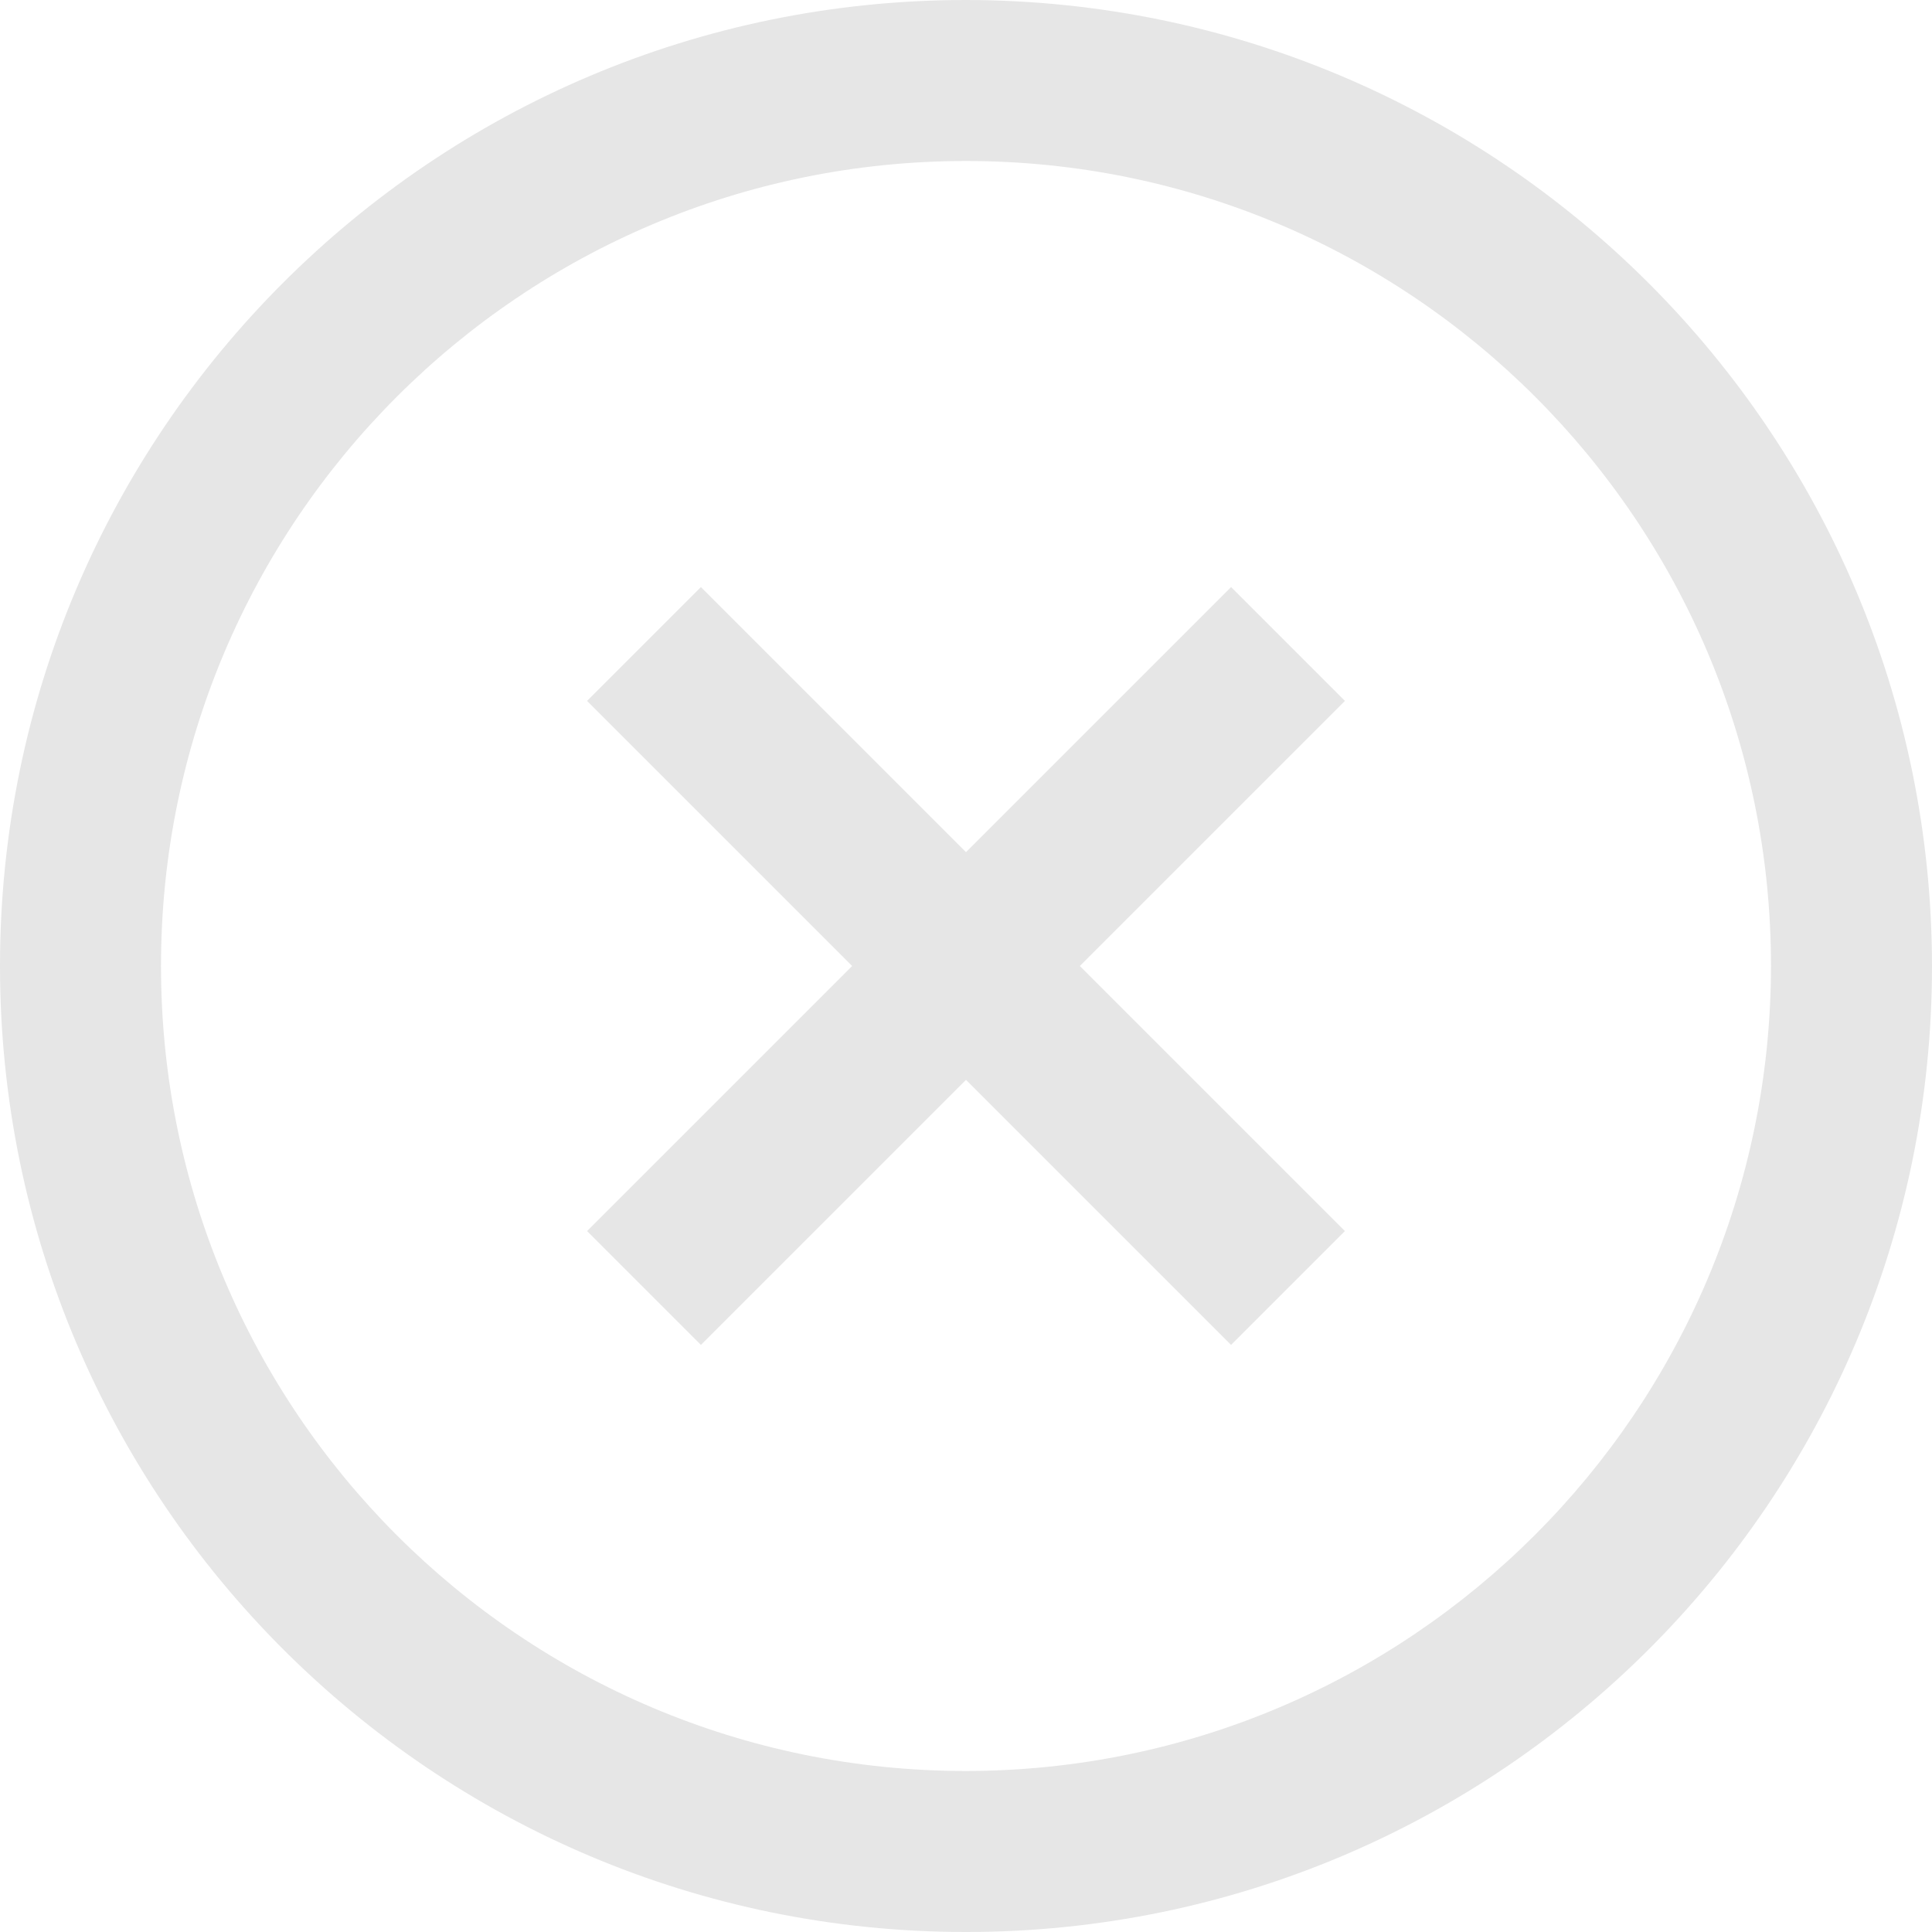
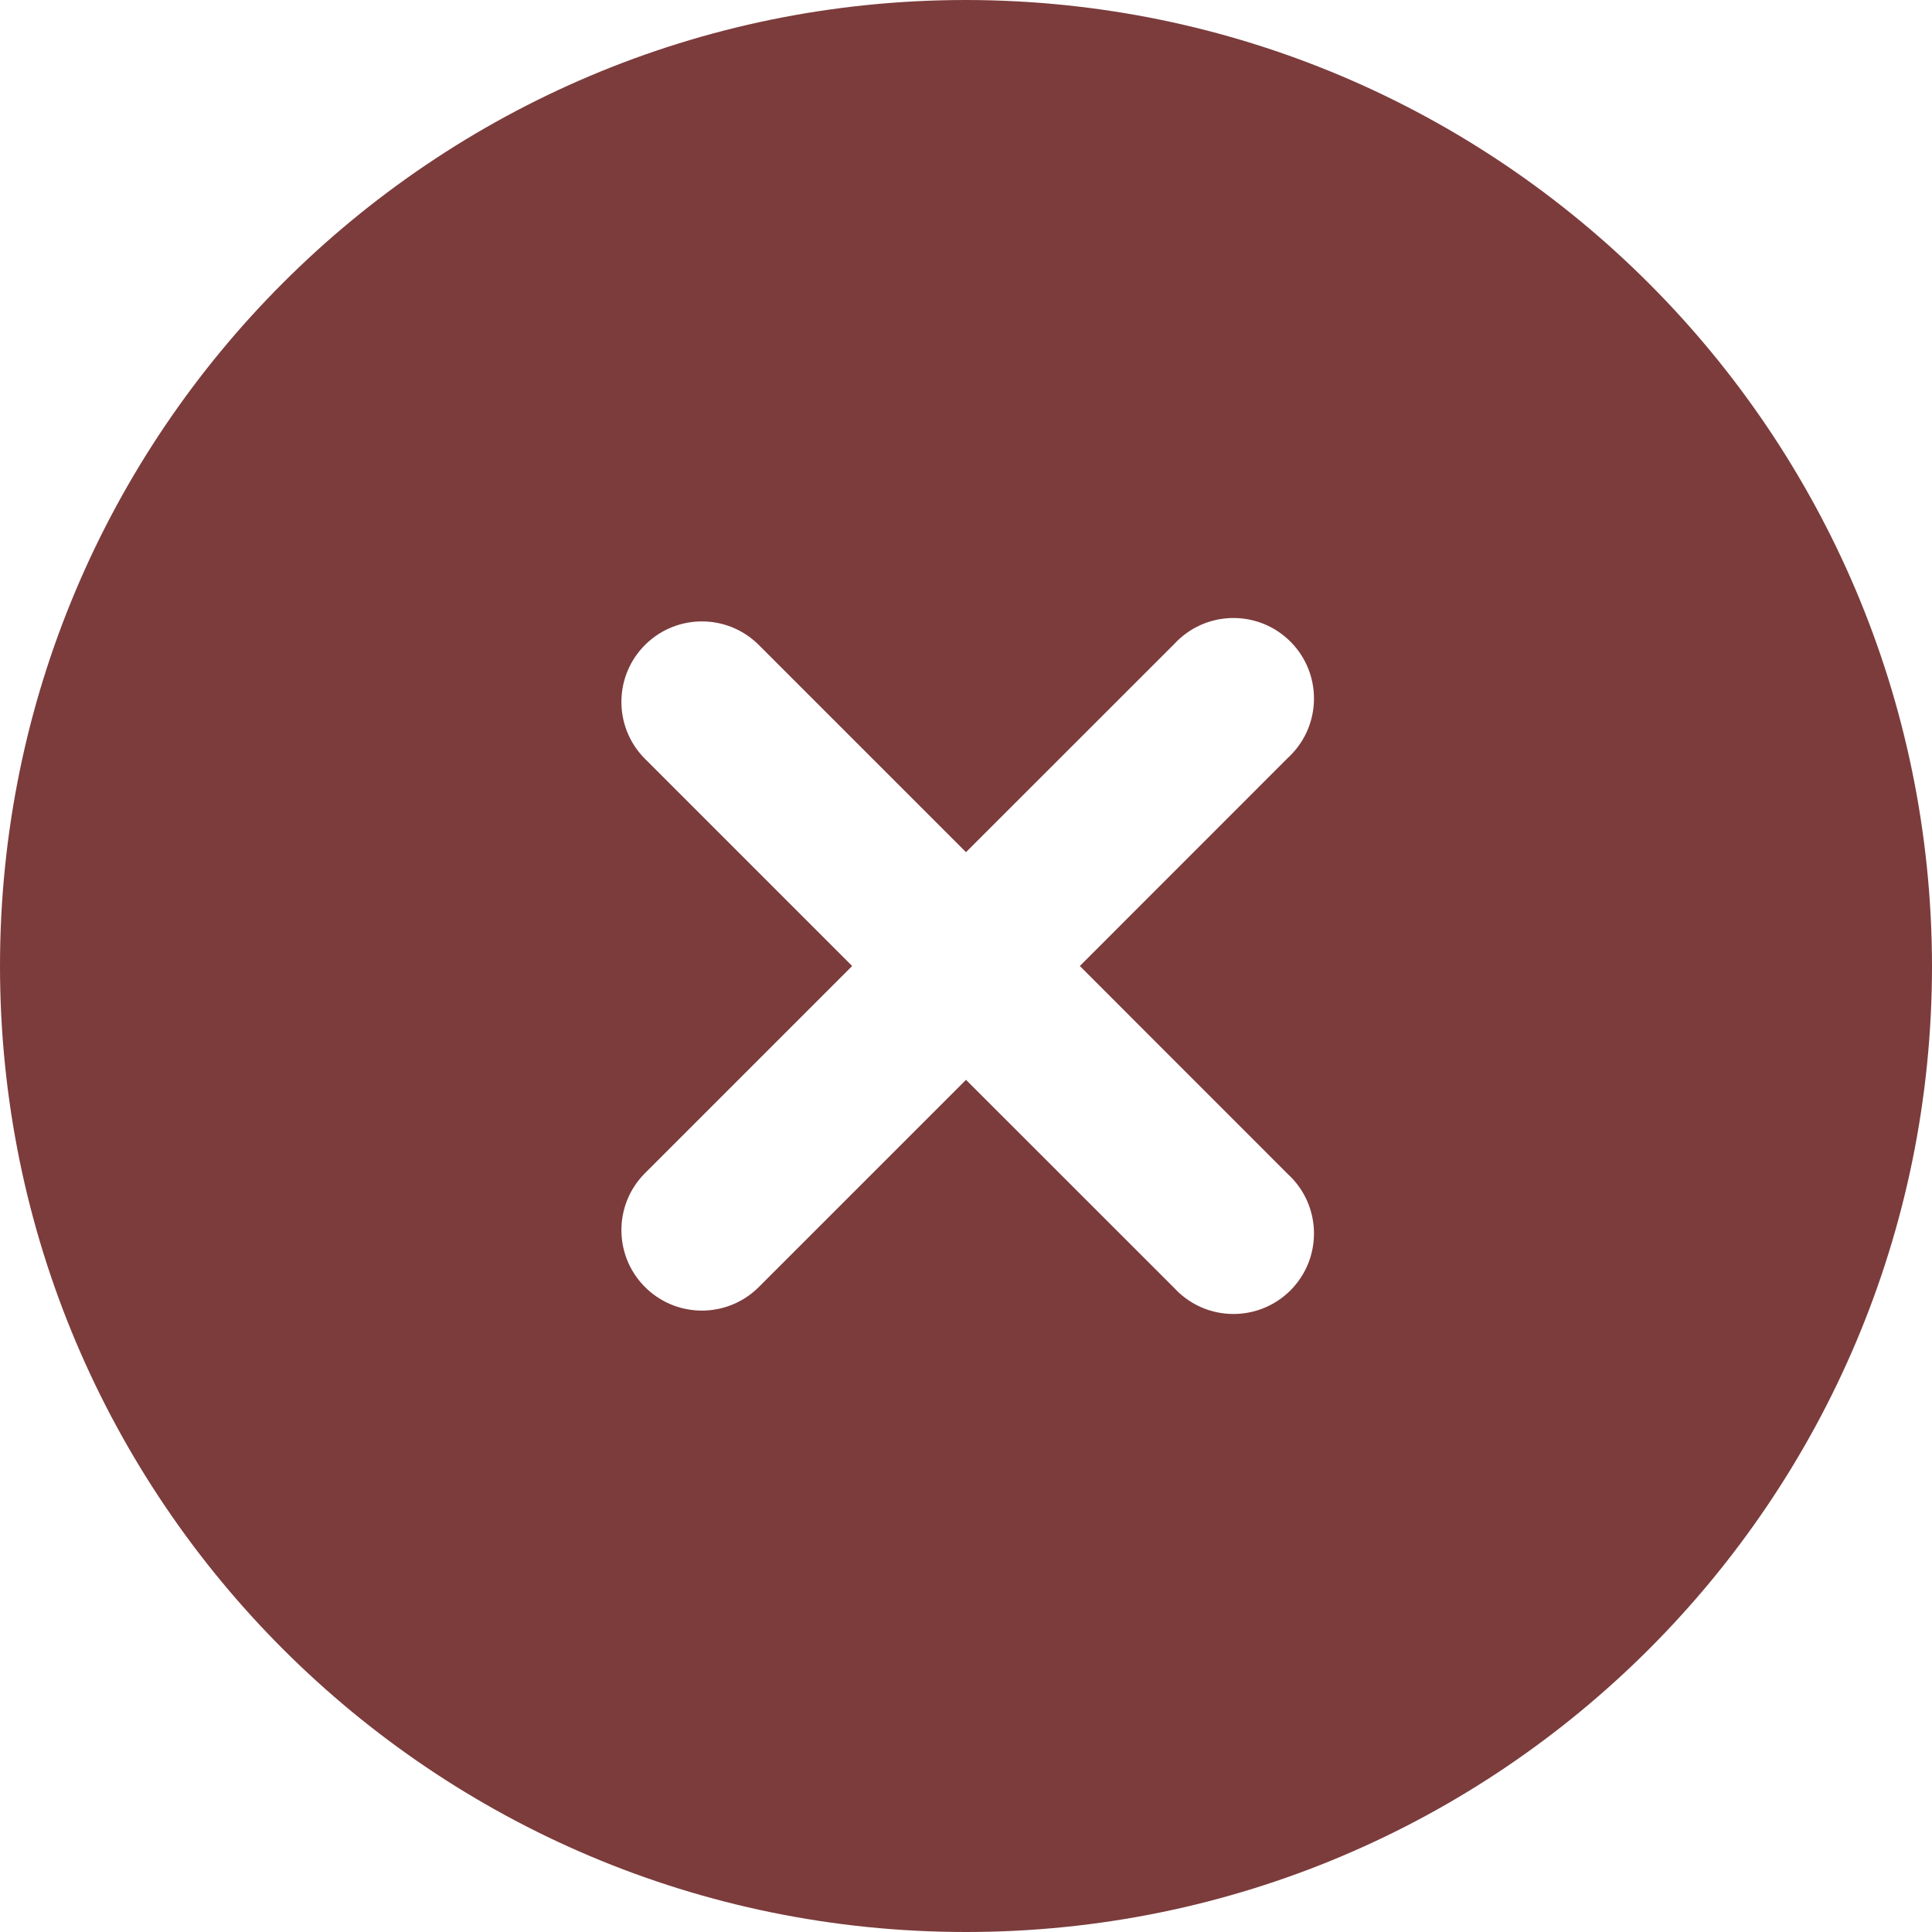
- <svg xmlns="http://www.w3.org/2000/svg" version="1.1" width="512px" height="512px" x="0" y="0" viewBox="0 0 24 24" style="enable-background:new 0 0 512 512" xml:space="preserve">
+ <svg xmlns="http://www.w3.org/2000/svg" version="1.1" width="512px" height="512px" x="0" y="0" viewBox="0 0 512 512" style="enable-background:new 0 0 512 512" xml:space="preserve">
  <g>
-     <g id="_01_align_center" data-name="01 align center">
-       <polygon points="15.293 7.293 12 10.586 8.707 7.293 7.293 8.707 10.586 12 7.293 15.293 8.707 16.707 12 13.414 15.293 16.707 16.707 15.293 13.414 12 16.707 8.707 15.293 7.293" fill="#e6e6e6" data-original="#000000" />
-       <path d="M12,0A12,12,0,1,0,24,12,12.013,12.013,0,0,0,12,0Zm0,22A10,10,0,1,1,22,12,10.011,10.011,0,0,1,12,22Z" fill="#e6e6e6" data-original="#000000" />
+     <g>
+       <path d="M256,0C114.615,0,0,114.615,0,256s114.615,256,256,256s256-114.615,256-256C511.847,114.678,397.322,0.153,256,0z    M341.333,311.189c8.669,7.979,9.229,21.475,1.25,30.144c-7.979,8.669-21.475,9.229-30.144,1.25c-0.434-0.399-0.85-0.816-1.25-1.25   L256,286.165l-55.168,55.168c-8.475,8.185-21.98,7.95-30.165-0.525c-7.984-8.267-7.984-21.373,0-29.64L225.835,256l-55.168-55.168   c-8.185-8.475-7.95-21.98,0.525-30.165c8.267-7.984,21.373-7.984,29.64,0L256,225.835l55.189-55.168   c7.979-8.669,21.475-9.229,30.144-1.25c8.669,7.979,9.229,21.475,1.25,30.144c-0.399,0.434-0.816,0.85-1.25,1.25L286.165,256   L341.333,311.189z" fill="#7c3c3c" data-original="#000000" />
    </g>
  </g>
</svg>
